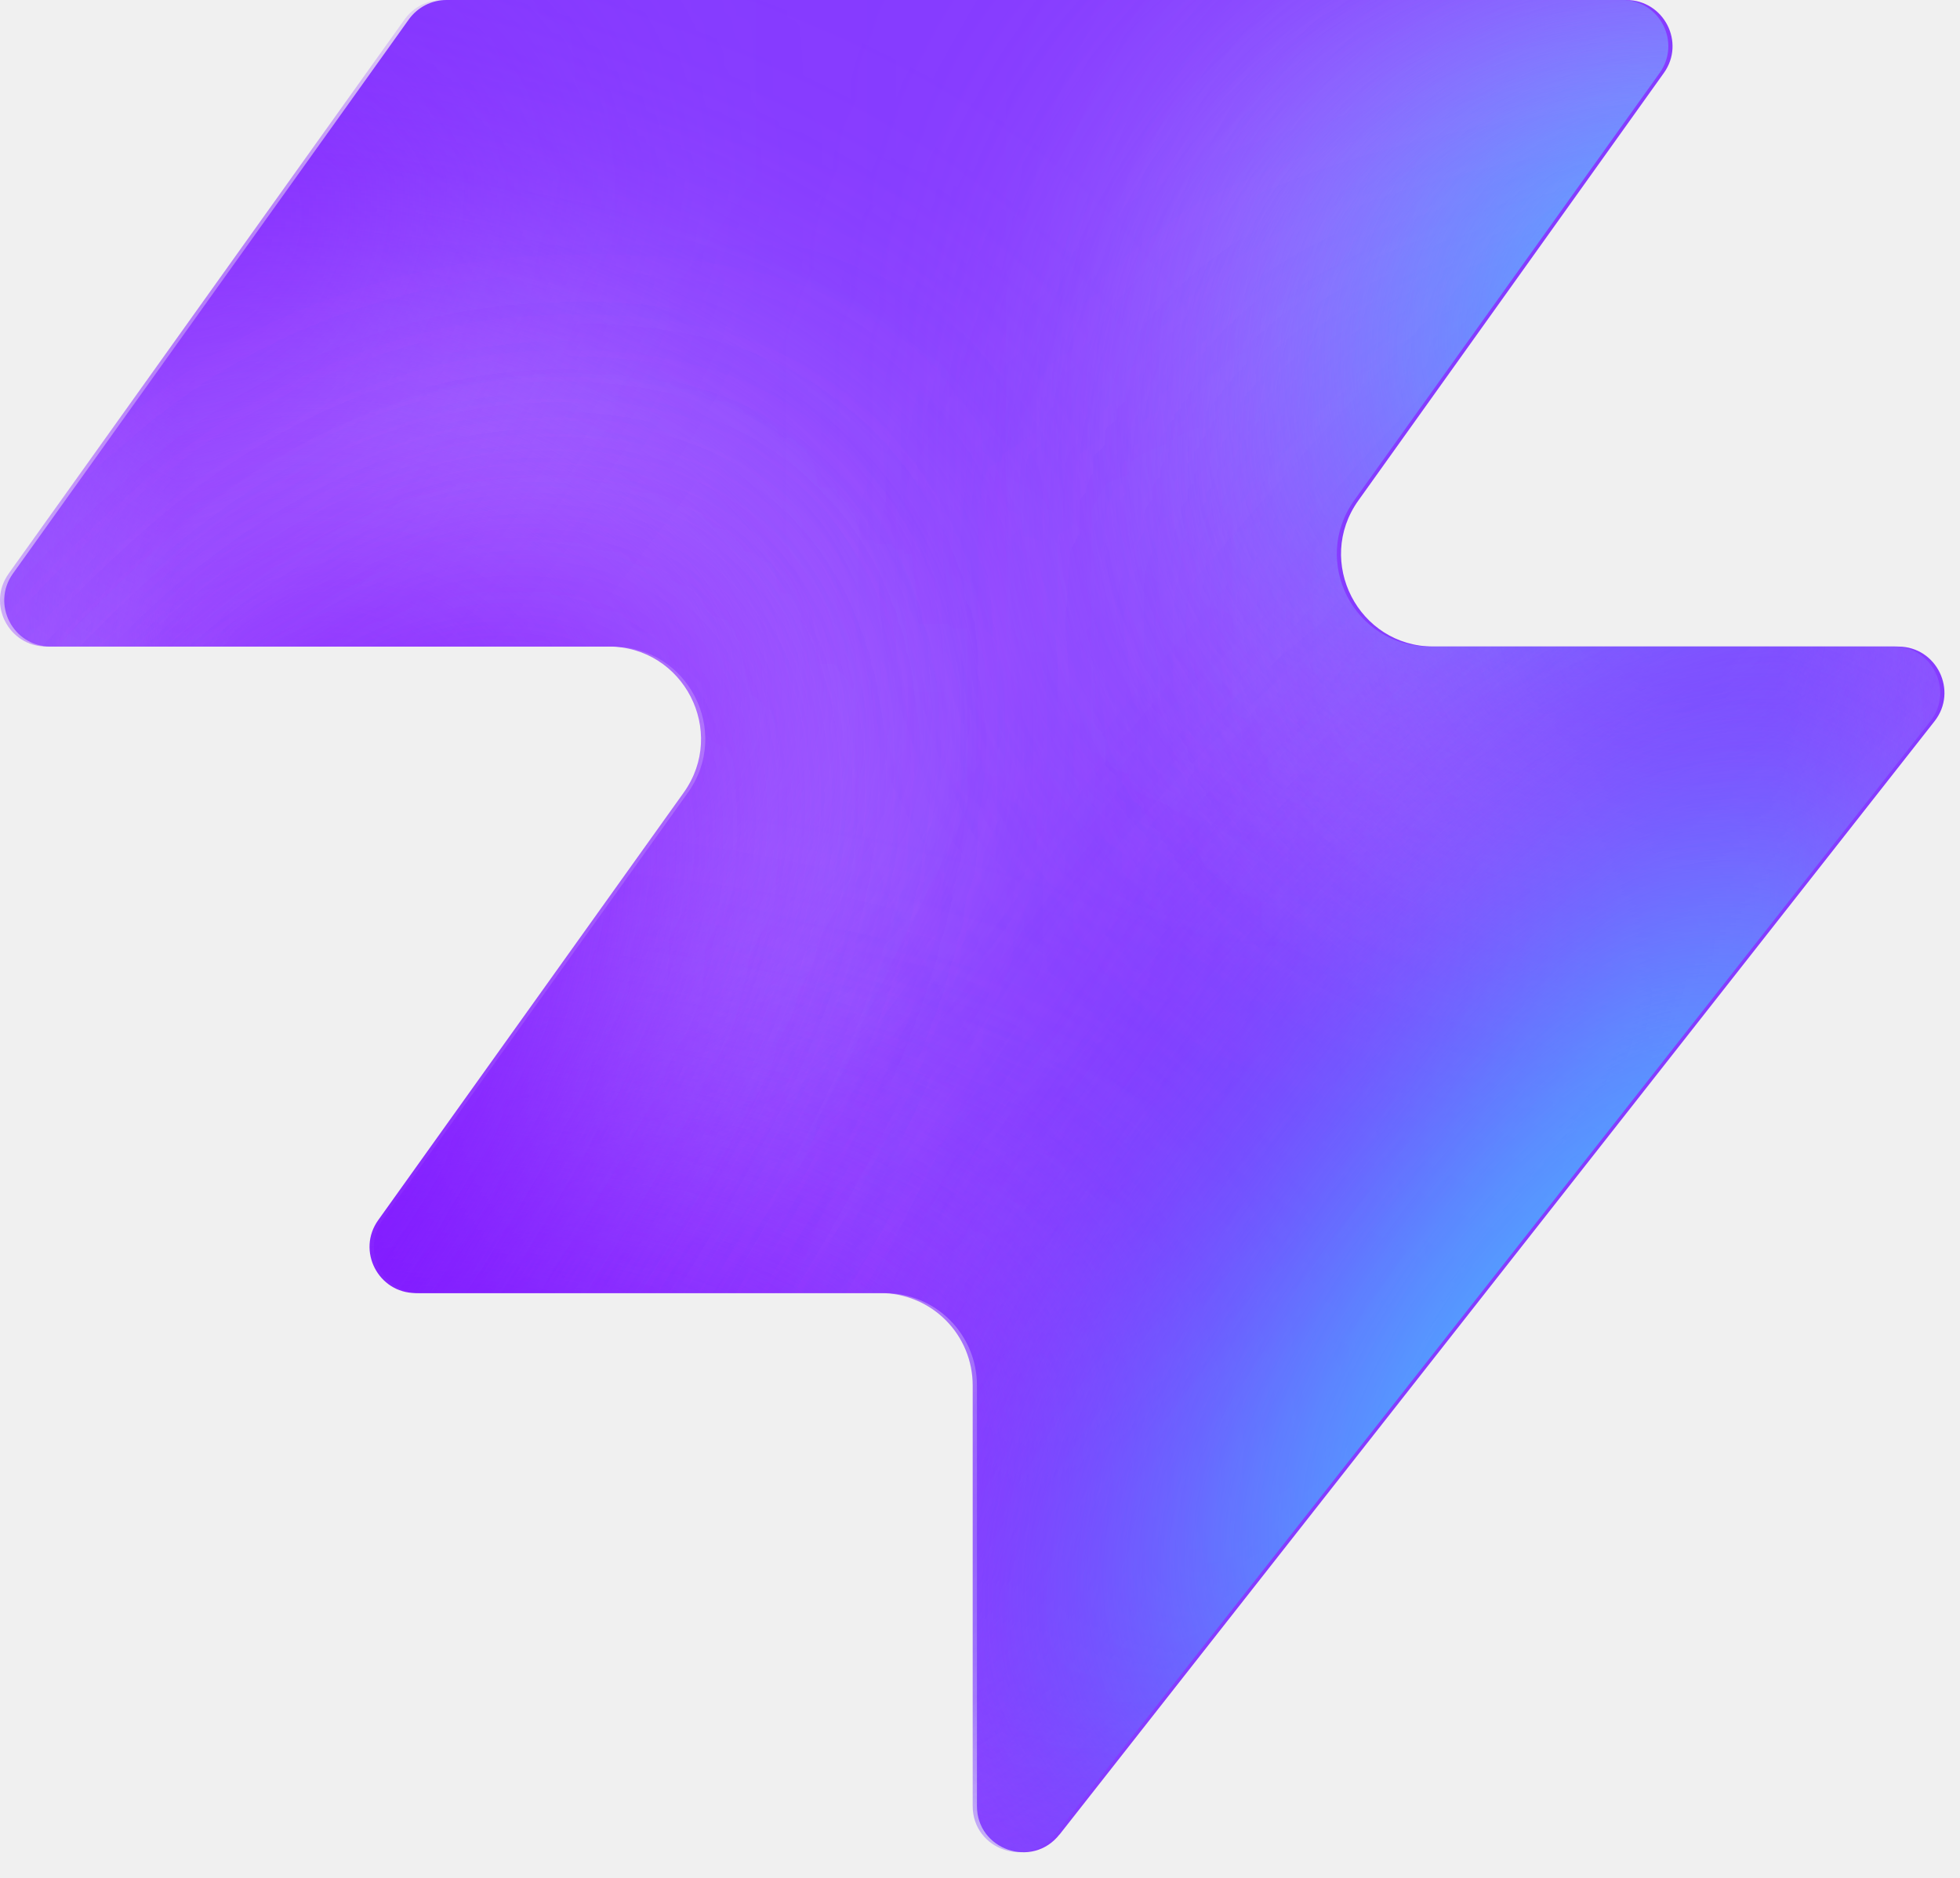
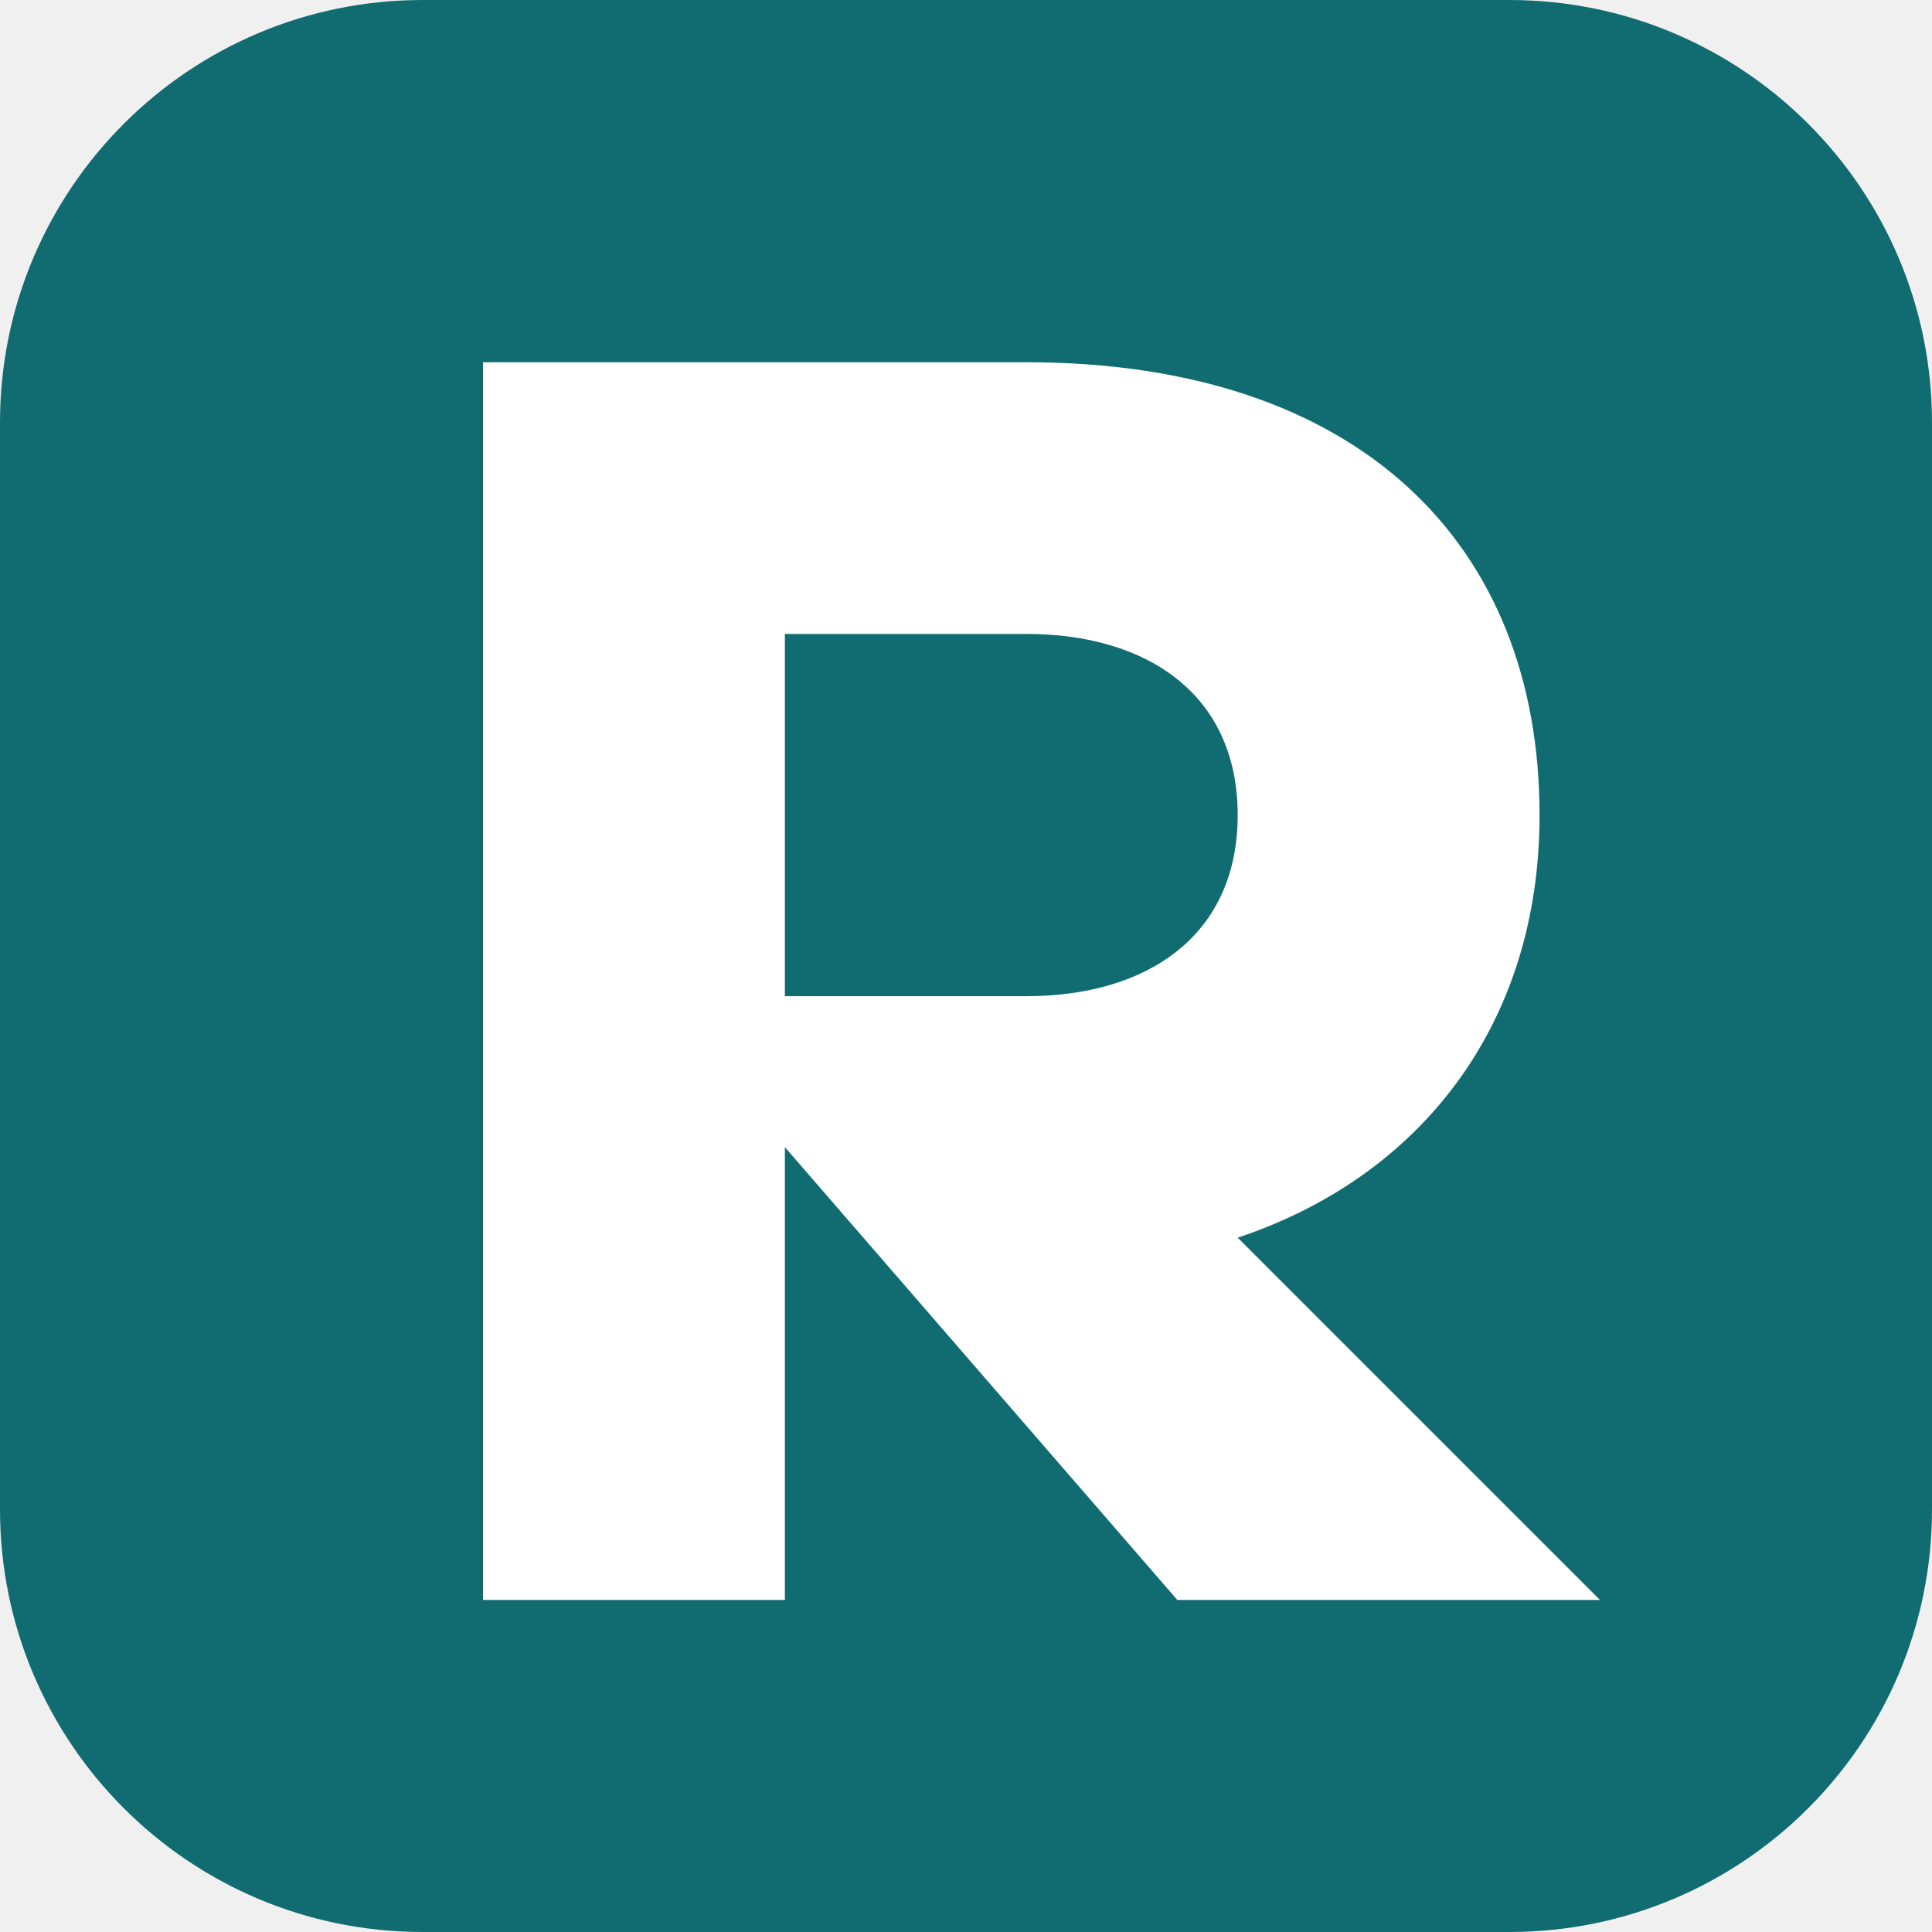
- <svg xmlns="http://www.w3.org/2000/svg" width="48" height="46" fill="none" viewBox="0 0 48 46">
-   <path fill="#863bff" d="M25.946 44.938c-.664.845-2.021.375-2.021-.698V33.937a2.26 2.26 0 0 0-2.262-2.262H10.287c-.92 0-1.456-1.04-.92-1.788l7.48-10.471c1.07-1.497 0-3.578-1.842-3.578H1.237c-.92 0-1.456-1.04-.92-1.788L10.013.474c.214-.297.556-.474.92-.474h28.894c.92 0 1.456 1.04.92 1.788l-7.48 10.471c-1.07 1.498 0 3.579 1.842 3.579h11.377c.943 0 1.473 1.088.89 1.83L25.947 44.94z" style="fill:#863bff;fill:color(display-p3 .525 .23 1);fill-opacity:1" />
-   <mask id="a" width="48" height="46" x="0" y="0" maskUnits="userSpaceOnUse" style="mask-type:alpha">
-     <path fill="#000" d="M25.842 44.938c-.664.844-2.021.375-2.021-.698V33.937a2.26 2.26 0 0 0-2.262-2.262H10.183c-.92 0-1.456-1.04-.92-1.788l7.48-10.471c1.07-1.498 0-3.579-1.842-3.579H1.133c-.92 0-1.456-1.04-.92-1.787L9.91.473c.214-.297.556-.474.92-.474h28.894c.92 0 1.456 1.04.92 1.788l-7.48 10.471c-1.07 1.498 0 3.578 1.842 3.578h11.377c.943 0 1.473 1.088.89 1.832L25.843 44.94z" style="fill:#000;fill-opacity:1" />
-   </mask>
-   <g mask="url(#a)">
-     <g filter="url(#b)">
-       <ellipse cx="5.508" cy="14.704" fill="#ede6ff" rx="5.508" ry="14.704" style="fill:#ede6ff;fill:color(display-p3 .927 .903 1);fill-opacity:1" transform="matrix(.00324 1 1 -.00324 -4.47 31.516)" />
-     </g>
-     <g filter="url(#c)">
-       <ellipse cx="10.399" cy="29.851" fill="#ede6ff" rx="10.399" ry="29.851" style="fill:#ede6ff;fill:color(display-p3 .927 .903 1);fill-opacity:1" transform="matrix(.00324 1 1 -.00324 -39.328 7.883)" />
-     </g>
-     <g filter="url(#d)">
-       <ellipse cx="5.508" cy="30.487" fill="#7e14ff" rx="5.508" ry="30.487" style="fill:#7e14ff;fill:color(display-p3 .492 .077 1);fill-opacity:1" transform="rotate(89.814 -25.913 -14.639)scale(1 -1)" />
-     </g>
-     <g filter="url(#e)">
-       <ellipse cx="5.508" cy="30.599" fill="#7e14ff" rx="5.508" ry="30.599" style="fill:#7e14ff;fill:color(display-p3 .492 .077 1);fill-opacity:1" transform="rotate(89.814 -32.644 -3.334)scale(1 -1)" />
-     </g>
-     <g filter="url(#f)">
-       <ellipse cx="5.508" cy="30.599" fill="#7e14ff" rx="5.508" ry="30.599" style="fill:#7e14ff;fill:color(display-p3 .492 .077 1);fill-opacity:1" transform="matrix(.00324 1 1 -.00324 -34.34 30.47)" />
-     </g>
-     <g filter="url(#g)">
-       <ellipse cx="14.072" cy="22.078" fill="#ede6ff" rx="14.072" ry="22.078" style="fill:#ede6ff;fill:color(display-p3 .927 .903 1);fill-opacity:1" transform="rotate(93.35 24.506 48.493)scale(-1 1)" />
-     </g>
-     <g filter="url(#h)">
-       <ellipse cx="3.47" cy="21.501" fill="#7e14ff" rx="3.47" ry="21.501" style="fill:#7e14ff;fill:color(display-p3 .492 .077 1);fill-opacity:1" transform="rotate(89.009 28.708 47.59)scale(-1 1)" />
-     </g>
-     <g filter="url(#i)">
-       <ellipse cx="3.47" cy="21.501" fill="#7e14ff" rx="3.47" ry="21.501" style="fill:#7e14ff;fill:color(display-p3 .492 .077 1);fill-opacity:1" transform="rotate(89.009 28.708 47.59)scale(-1 1)" />
-     </g>
-     <g filter="url(#j)">
-       <ellipse cx=".387" cy="8.972" fill="#7e14ff" rx="4.407" ry="29.108" style="fill:#7e14ff;fill:color(display-p3 .492 .077 1);fill-opacity:1" transform="rotate(39.51 .387 8.972)" />
-     </g>
-     <g filter="url(#k)">
-       <ellipse cx="47.523" cy="-6.092" fill="#7e14ff" rx="4.407" ry="29.108" style="fill:#7e14ff;fill:color(display-p3 .492 .077 1);fill-opacity:1" transform="rotate(37.892 47.523 -6.092)" />
-     </g>
-     <g filter="url(#l)">
-       <ellipse cx="41.412" cy="6.333" fill="#47bfff" rx="5.971" ry="9.665" style="fill:#47bfff;fill:color(display-p3 .28 .748 1);fill-opacity:1" transform="rotate(37.892 41.412 6.333)" />
-     </g>
-     <g filter="url(#m)">
-       <ellipse cx="-1.879" cy="38.332" fill="#7e14ff" rx="4.407" ry="29.108" style="fill:#7e14ff;fill:color(display-p3 .492 .077 1);fill-opacity:1" transform="rotate(37.892 -1.88 38.332)" />
-     </g>
-     <g filter="url(#n)">
-       <ellipse cx="-1.879" cy="38.332" fill="#7e14ff" rx="4.407" ry="29.108" style="fill:#7e14ff;fill:color(display-p3 .492 .077 1);fill-opacity:1" transform="rotate(37.892 -1.88 38.332)" />
-     </g>
-     <g filter="url(#o)">
-       <ellipse cx="35.651" cy="29.907" fill="#7e14ff" rx="4.407" ry="29.108" style="fill:#7e14ff;fill:color(display-p3 .492 .077 1);fill-opacity:1" transform="rotate(37.892 35.651 29.907)" />
-     </g>
-     <g filter="url(#p)">
-       <ellipse cx="38.418" cy="32.4" fill="#47bfff" rx="5.971" ry="15.297" style="fill:#47bfff;fill:color(display-p3 .28 .748 1);fill-opacity:1" transform="rotate(37.892 38.418 32.4)" />
-     </g>
-   </g>
-   <defs>
-     <filter id="b" width="60.045" height="41.654" x="-19.77" y="16.149" color-interpolation-filters="sRGB" filterUnits="userSpaceOnUse">
-       <feFlood flood-opacity="0" result="BackgroundImageFix" />
-       <feBlend in="SourceGraphic" in2="BackgroundImageFix" result="shape" />
-       <feGaussianBlur result="effect1_foregroundBlur_2002_17158" stdDeviation="7.659" />
-     </filter>
-     <filter id="c" width="90.34" height="51.437" x="-54.613" y="-7.533" color-interpolation-filters="sRGB" filterUnits="userSpaceOnUse">
-       <feFlood flood-opacity="0" result="BackgroundImageFix" />
-       <feBlend in="SourceGraphic" in2="BackgroundImageFix" result="shape" />
-       <feGaussianBlur result="effect1_foregroundBlur_2002_17158" stdDeviation="7.659" />
-     </filter>
-     <filter id="d" width="79.355" height="29.4" x="-49.64" y="2.03" color-interpolation-filters="sRGB" filterUnits="userSpaceOnUse">
-       <feFlood flood-opacity="0" result="BackgroundImageFix" />
-       <feBlend in="SourceGraphic" in2="BackgroundImageFix" result="shape" />
-       <feGaussianBlur result="effect1_foregroundBlur_2002_17158" stdDeviation="4.596" />
-     </filter>
-     <filter id="e" width="79.579" height="29.4" x="-45.045" y="20.029" color-interpolation-filters="sRGB" filterUnits="userSpaceOnUse">
-       <feFlood flood-opacity="0" result="BackgroundImageFix" />
-       <feBlend in="SourceGraphic" in2="BackgroundImageFix" result="shape" />
-       <feGaussianBlur result="effect1_foregroundBlur_2002_17158" stdDeviation="4.596" />
-     </filter>
-     <filter id="f" width="79.579" height="29.4" x="-43.513" y="21.178" color-interpolation-filters="sRGB" filterUnits="userSpaceOnUse">
-       <feFlood flood-opacity="0" result="BackgroundImageFix" />
-       <feBlend in="SourceGraphic" in2="BackgroundImageFix" result="shape" />
-       <feGaussianBlur result="effect1_foregroundBlur_2002_17158" stdDeviation="4.596" />
-     </filter>
-     <filter id="g" width="74.749" height="58.852" x="15.756" y="-17.901" color-interpolation-filters="sRGB" filterUnits="userSpaceOnUse">
-       <feFlood flood-opacity="0" result="BackgroundImageFix" />
-       <feBlend in="SourceGraphic" in2="BackgroundImageFix" result="shape" />
-       <feGaussianBlur result="effect1_foregroundBlur_2002_17158" stdDeviation="7.659" />
-     </filter>
-     <filter id="h" width="61.377" height="25.362" x="23.548" y="2.284" color-interpolation-filters="sRGB" filterUnits="userSpaceOnUse">
-       <feFlood flood-opacity="0" result="BackgroundImageFix" />
-       <feBlend in="SourceGraphic" in2="BackgroundImageFix" result="shape" />
-       <feGaussianBlur result="effect1_foregroundBlur_2002_17158" stdDeviation="4.596" />
-     </filter>
-     <filter id="i" width="61.377" height="25.362" x="23.548" y="2.284" color-interpolation-filters="sRGB" filterUnits="userSpaceOnUse">
-       <feFlood flood-opacity="0" result="BackgroundImageFix" />
-       <feBlend in="SourceGraphic" in2="BackgroundImageFix" result="shape" />
-       <feGaussianBlur result="effect1_foregroundBlur_2002_17158" stdDeviation="4.596" />
-     </filter>
-     <filter id="j" width="56.045" height="63.649" x="-27.636" y="-22.853" color-interpolation-filters="sRGB" filterUnits="userSpaceOnUse">
-       <feFlood flood-opacity="0" result="BackgroundImageFix" />
-       <feBlend in="SourceGraphic" in2="BackgroundImageFix" result="shape" />
-       <feGaussianBlur result="effect1_foregroundBlur_2002_17158" stdDeviation="4.596" />
-     </filter>
-     <filter id="k" width="54.814" height="64.646" x="20.116" y="-38.415" color-interpolation-filters="sRGB" filterUnits="userSpaceOnUse">
-       <feFlood flood-opacity="0" result="BackgroundImageFix" />
-       <feBlend in="SourceGraphic" in2="BackgroundImageFix" result="shape" />
-       <feGaussianBlur result="effect1_foregroundBlur_2002_17158" stdDeviation="4.596" />
-     </filter>
-     <filter id="l" width="33.541" height="35.313" x="24.641" y="-11.323" color-interpolation-filters="sRGB" filterUnits="userSpaceOnUse">
-       <feFlood flood-opacity="0" result="BackgroundImageFix" />
-       <feBlend in="SourceGraphic" in2="BackgroundImageFix" result="shape" />
-       <feGaussianBlur result="effect1_foregroundBlur_2002_17158" stdDeviation="4.596" />
-     </filter>
-     <filter id="m" width="54.814" height="64.646" x="-29.286" y="6.009" color-interpolation-filters="sRGB" filterUnits="userSpaceOnUse">
-       <feFlood flood-opacity="0" result="BackgroundImageFix" />
-       <feBlend in="SourceGraphic" in2="BackgroundImageFix" result="shape" />
-       <feGaussianBlur result="effect1_foregroundBlur_2002_17158" stdDeviation="4.596" />
-     </filter>
-     <filter id="n" width="54.814" height="64.646" x="-29.286" y="6.009" color-interpolation-filters="sRGB" filterUnits="userSpaceOnUse">
-       <feFlood flood-opacity="0" result="BackgroundImageFix" />
-       <feBlend in="SourceGraphic" in2="BackgroundImageFix" result="shape" />
-       <feGaussianBlur result="effect1_foregroundBlur_2002_17158" stdDeviation="4.596" />
-     </filter>
-     <filter id="o" width="54.814" height="64.646" x="8.244" y="-2.416" color-interpolation-filters="sRGB" filterUnits="userSpaceOnUse">
-       <feFlood flood-opacity="0" result="BackgroundImageFix" />
-       <feBlend in="SourceGraphic" in2="BackgroundImageFix" result="shape" />
-       <feGaussianBlur result="effect1_foregroundBlur_2002_17158" stdDeviation="4.596" />
-     </filter>
-     <filter id="p" width="39.409" height="43.623" x="18.713" y="10.588" color-interpolation-filters="sRGB" filterUnits="userSpaceOnUse">
-       <feFlood flood-opacity="0" result="BackgroundImageFix" />
-       <feBlend in="SourceGraphic" in2="BackgroundImageFix" result="shape" />
-       <feGaussianBlur result="effect1_foregroundBlur_2002_17158" stdDeviation="4.596" />
-     </filter>
-   </defs>
+ <svg xmlns="http://www.w3.org/2000/svg" viewBox="0 0 64 64">
+   <rect width="64" height="64" rx="14" fill="#116c71" />
+   <path fill="#fff" fill-rule="evenodd" d="M16 12h18c11 0 17 6 17 15 0 7-4 12-10 14l12 12H39L26 38v15H16zm10 9v12h8c4 0 7-2 7-6s-3-6-7-6z" />
</svg>
